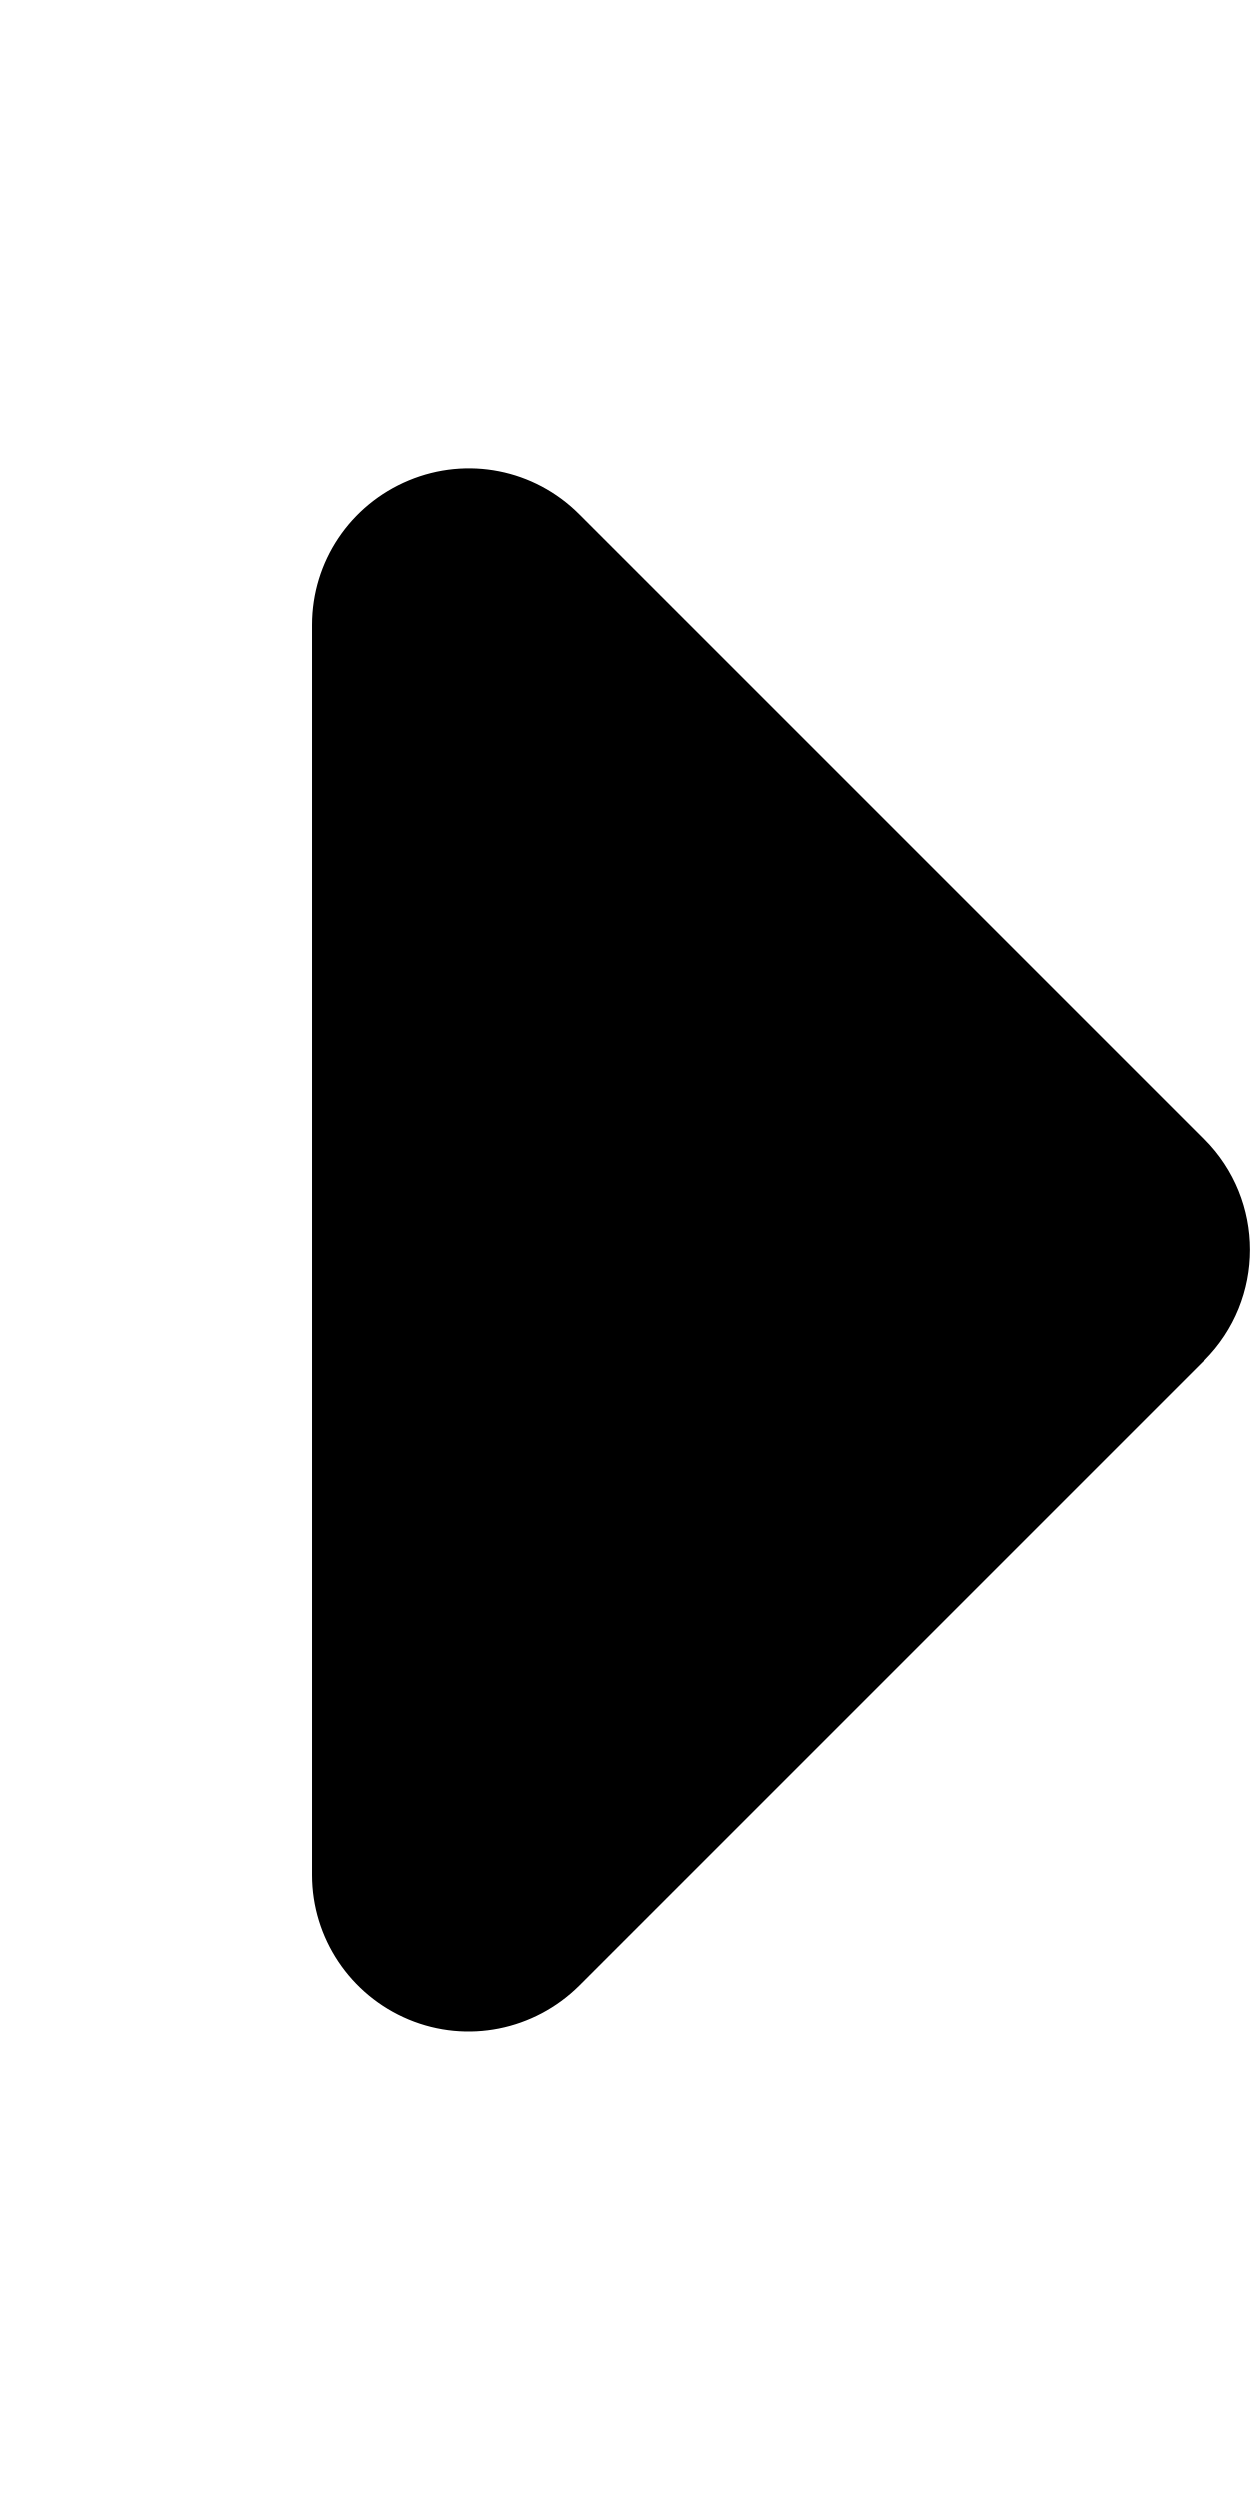
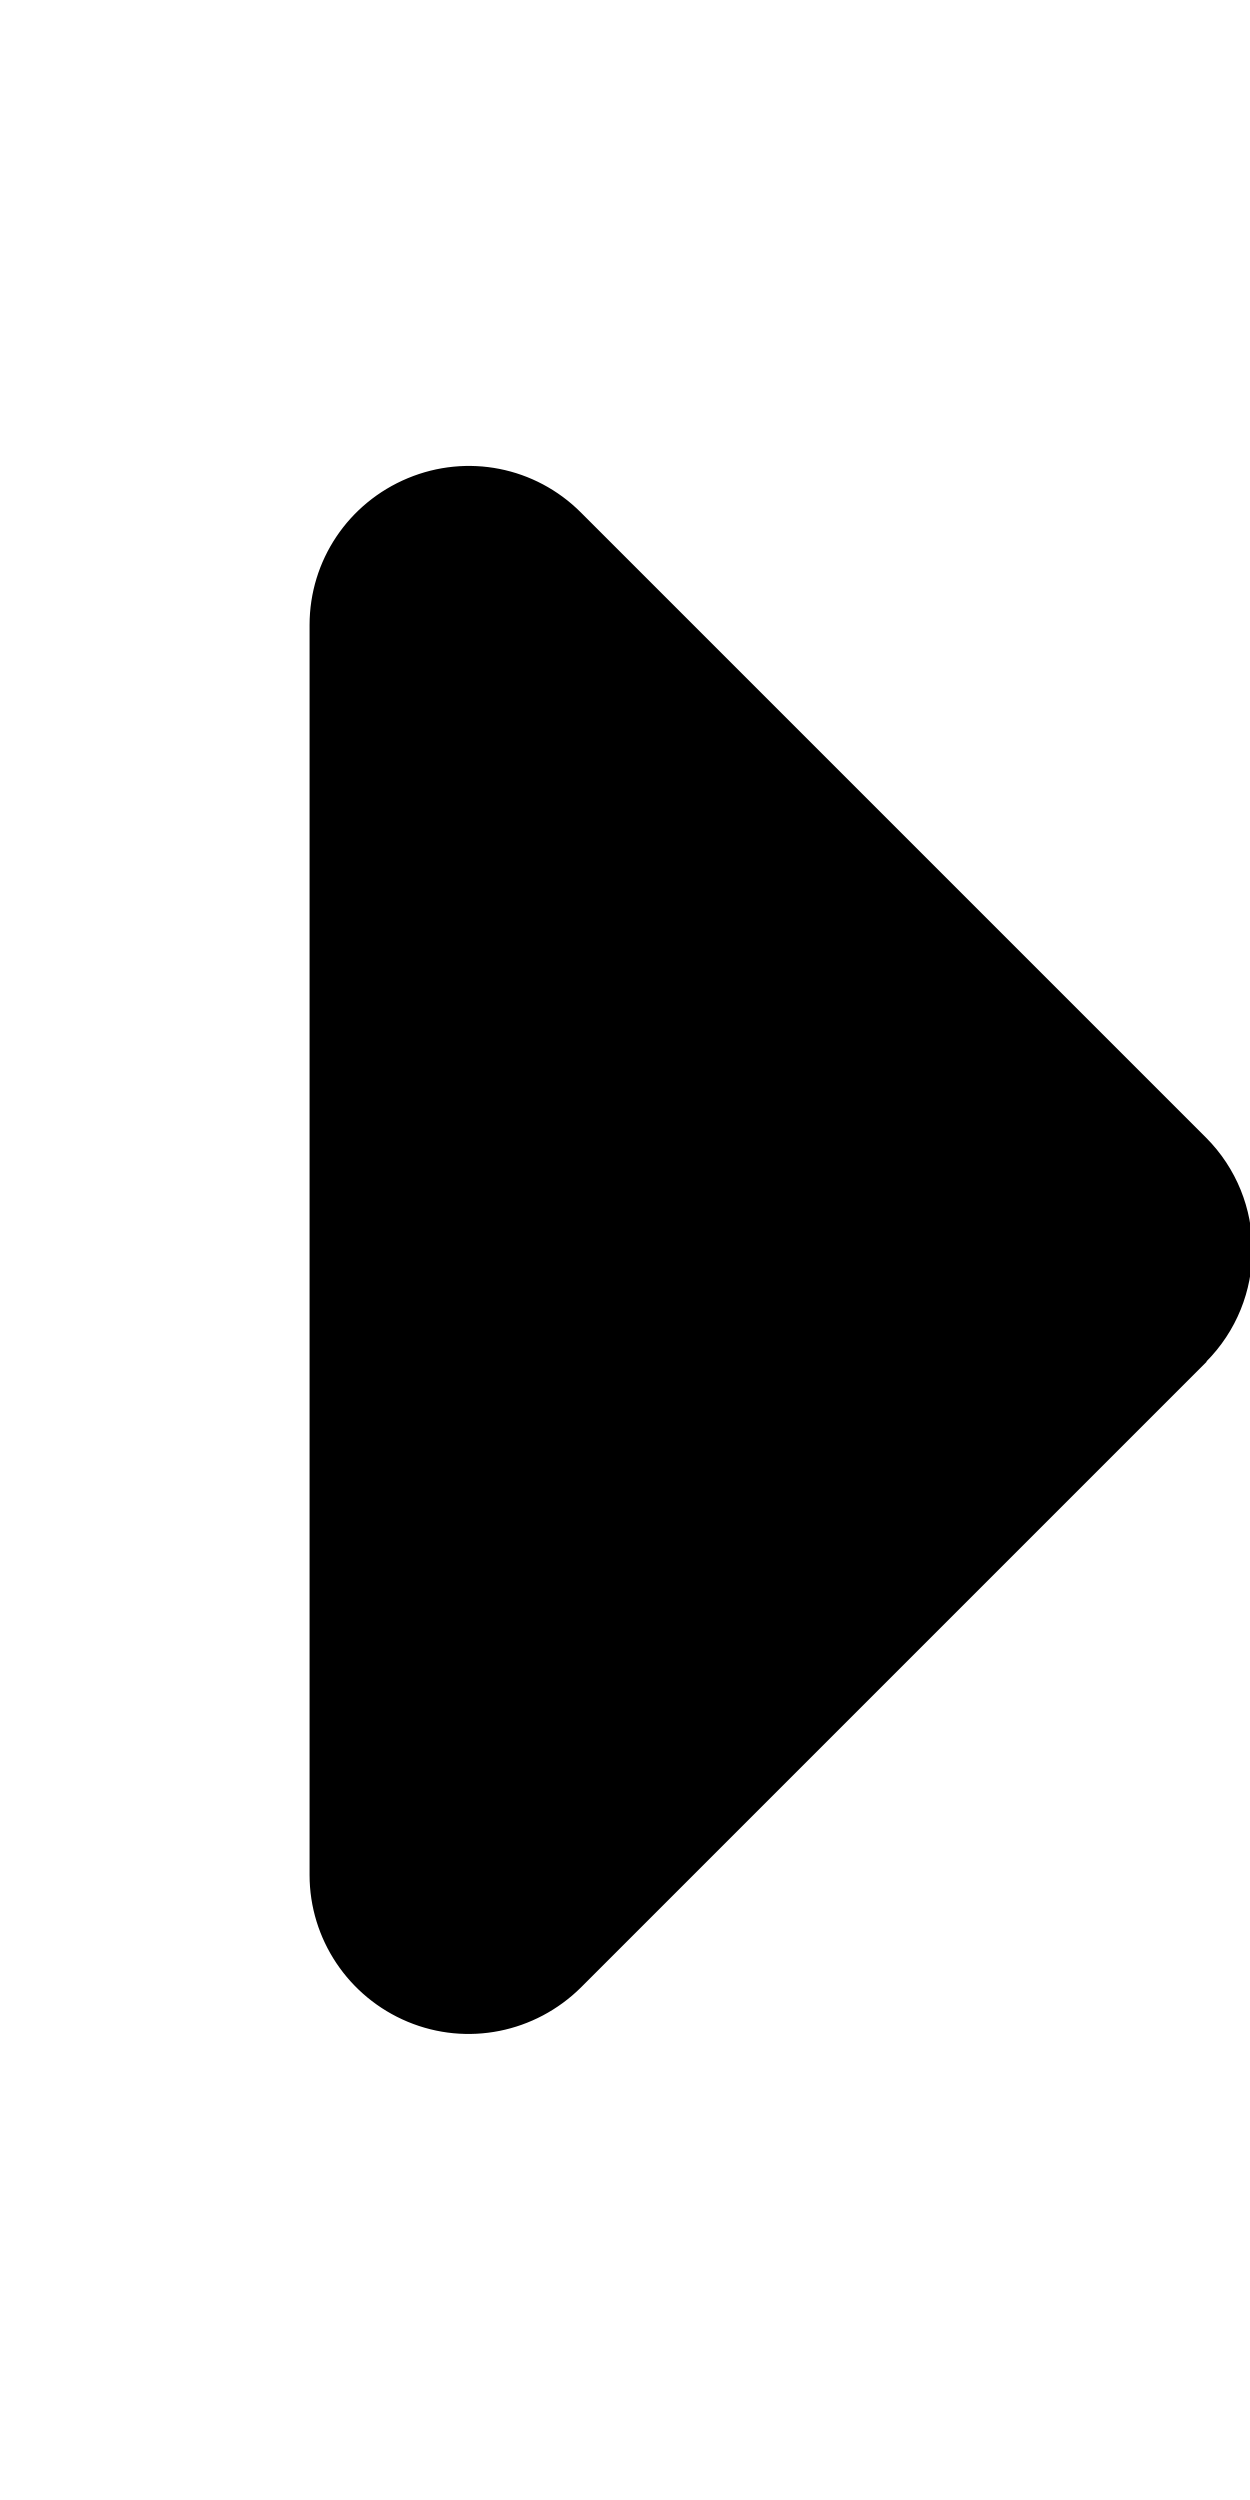
<svg xmlns="http://www.w3.org/2000/svg" viewBox="0 0 256 512">
-   <path d="M246.6 278.6c12.5-12.5 12.5-32.8 0-45.3l-128-128c-9.2-9.2-22.9-11.9-34.9-6.9s-19.8 16.6-19.8 29.6l0 256c0 12.9 7.8 24.6 19.8 29.6s25.7 2.2 34.9-6.9l128-128z" />
+   <path fill="currentColor" stroke="currentColor" d="M246.6 278.6c12.5-12.5 12.5-32.8 0-45.3l-128-128c-9.2-9.2-22.9-11.9-34.9-6.9s-19.8 16.6-19.8 29.6l0 256c0 12.9 7.8 24.6 19.8 29.6s25.7 2.2 34.9-6.9l128-128z" />
</svg>
